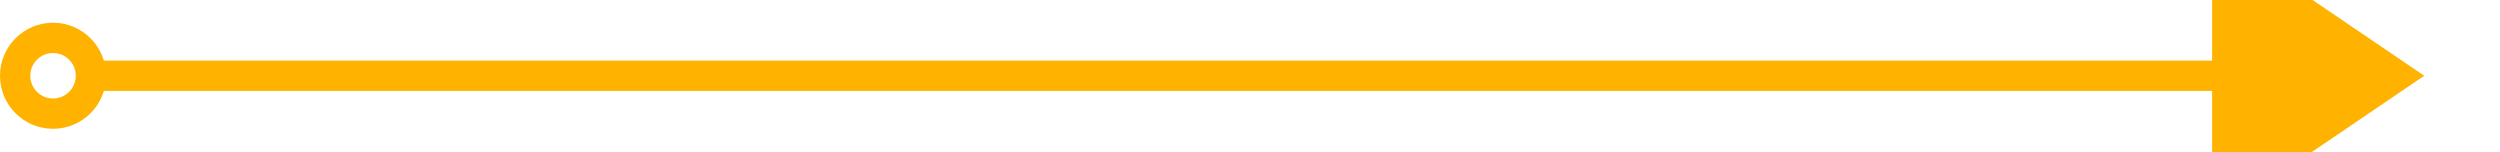
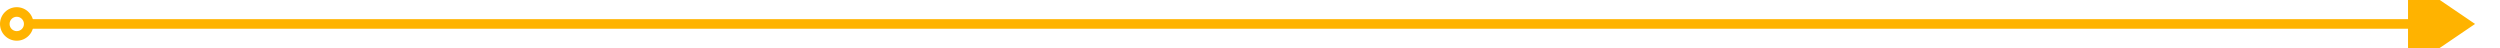
- <svg xmlns="http://www.w3.org/2000/svg" version="1.1" width="165px" height="10px" preserveAspectRatio="xMinYMid meet" viewBox="2570 202  165 8">
-   <path d="M 2576 206  L 2718 206  " stroke-width="2" stroke="#ffb300" fill="none" />
-   <path d="M 2573.5 202.5  A 3.5 3.5 0 0 0 2570 206 A 3.5 3.5 0 0 0 2573.5 209.5 A 3.5 3.5 0 0 0 2577 206 A 3.5 3.5 0 0 0 2573.5 202.5 Z M 2573.5 204.5  A 1.5 1.5 0 0 1 2575 206 A 1.5 1.5 0 0 1 2573.5 207.5 A 1.5 1.5 0 0 1 2572 206 A 1.5 1.5 0 0 1 2573.5 204.5 Z M 2716 215.5  L 2730 206  L 2716 196.5  L 2716 215.5  Z " fill-rule="nonzero" fill="#ffb300" stroke="none" />
+ <svg xmlns="http://www.w3.org/2000/svg" version="1.1" width="522px" height="10px" preserveAspectRatio="xMinYMid meet" viewBox="1770 171  522 8">
+   <path d="M 1776 175  L 2275 175  " stroke-width="2" stroke="#ffb300" fill="none" />
+   <path d="M 1773.5 171.5  A 3.5 3.5 0 0 0 1770 175 A 3.5 3.5 0 0 0 1773.5 178.5 A 3.5 3.5 0 0 0 1777 175 A 3.5 3.5 0 0 0 1773.5 171.5 Z M 1773.5 173.5  A 1.5 1.5 0 0 1 1775 175 A 1.5 1.5 0 0 1 1773.5 176.5 A 1.5 1.5 0 0 1 1772 175 A 1.5 1.5 0 0 1 1773.5 173.5 Z M 2273 184.5  L 2287 175  L 2273 165.5  L 2273 184.5  Z " fill-rule="nonzero" fill="#ffb300" stroke="none" />
</svg>
